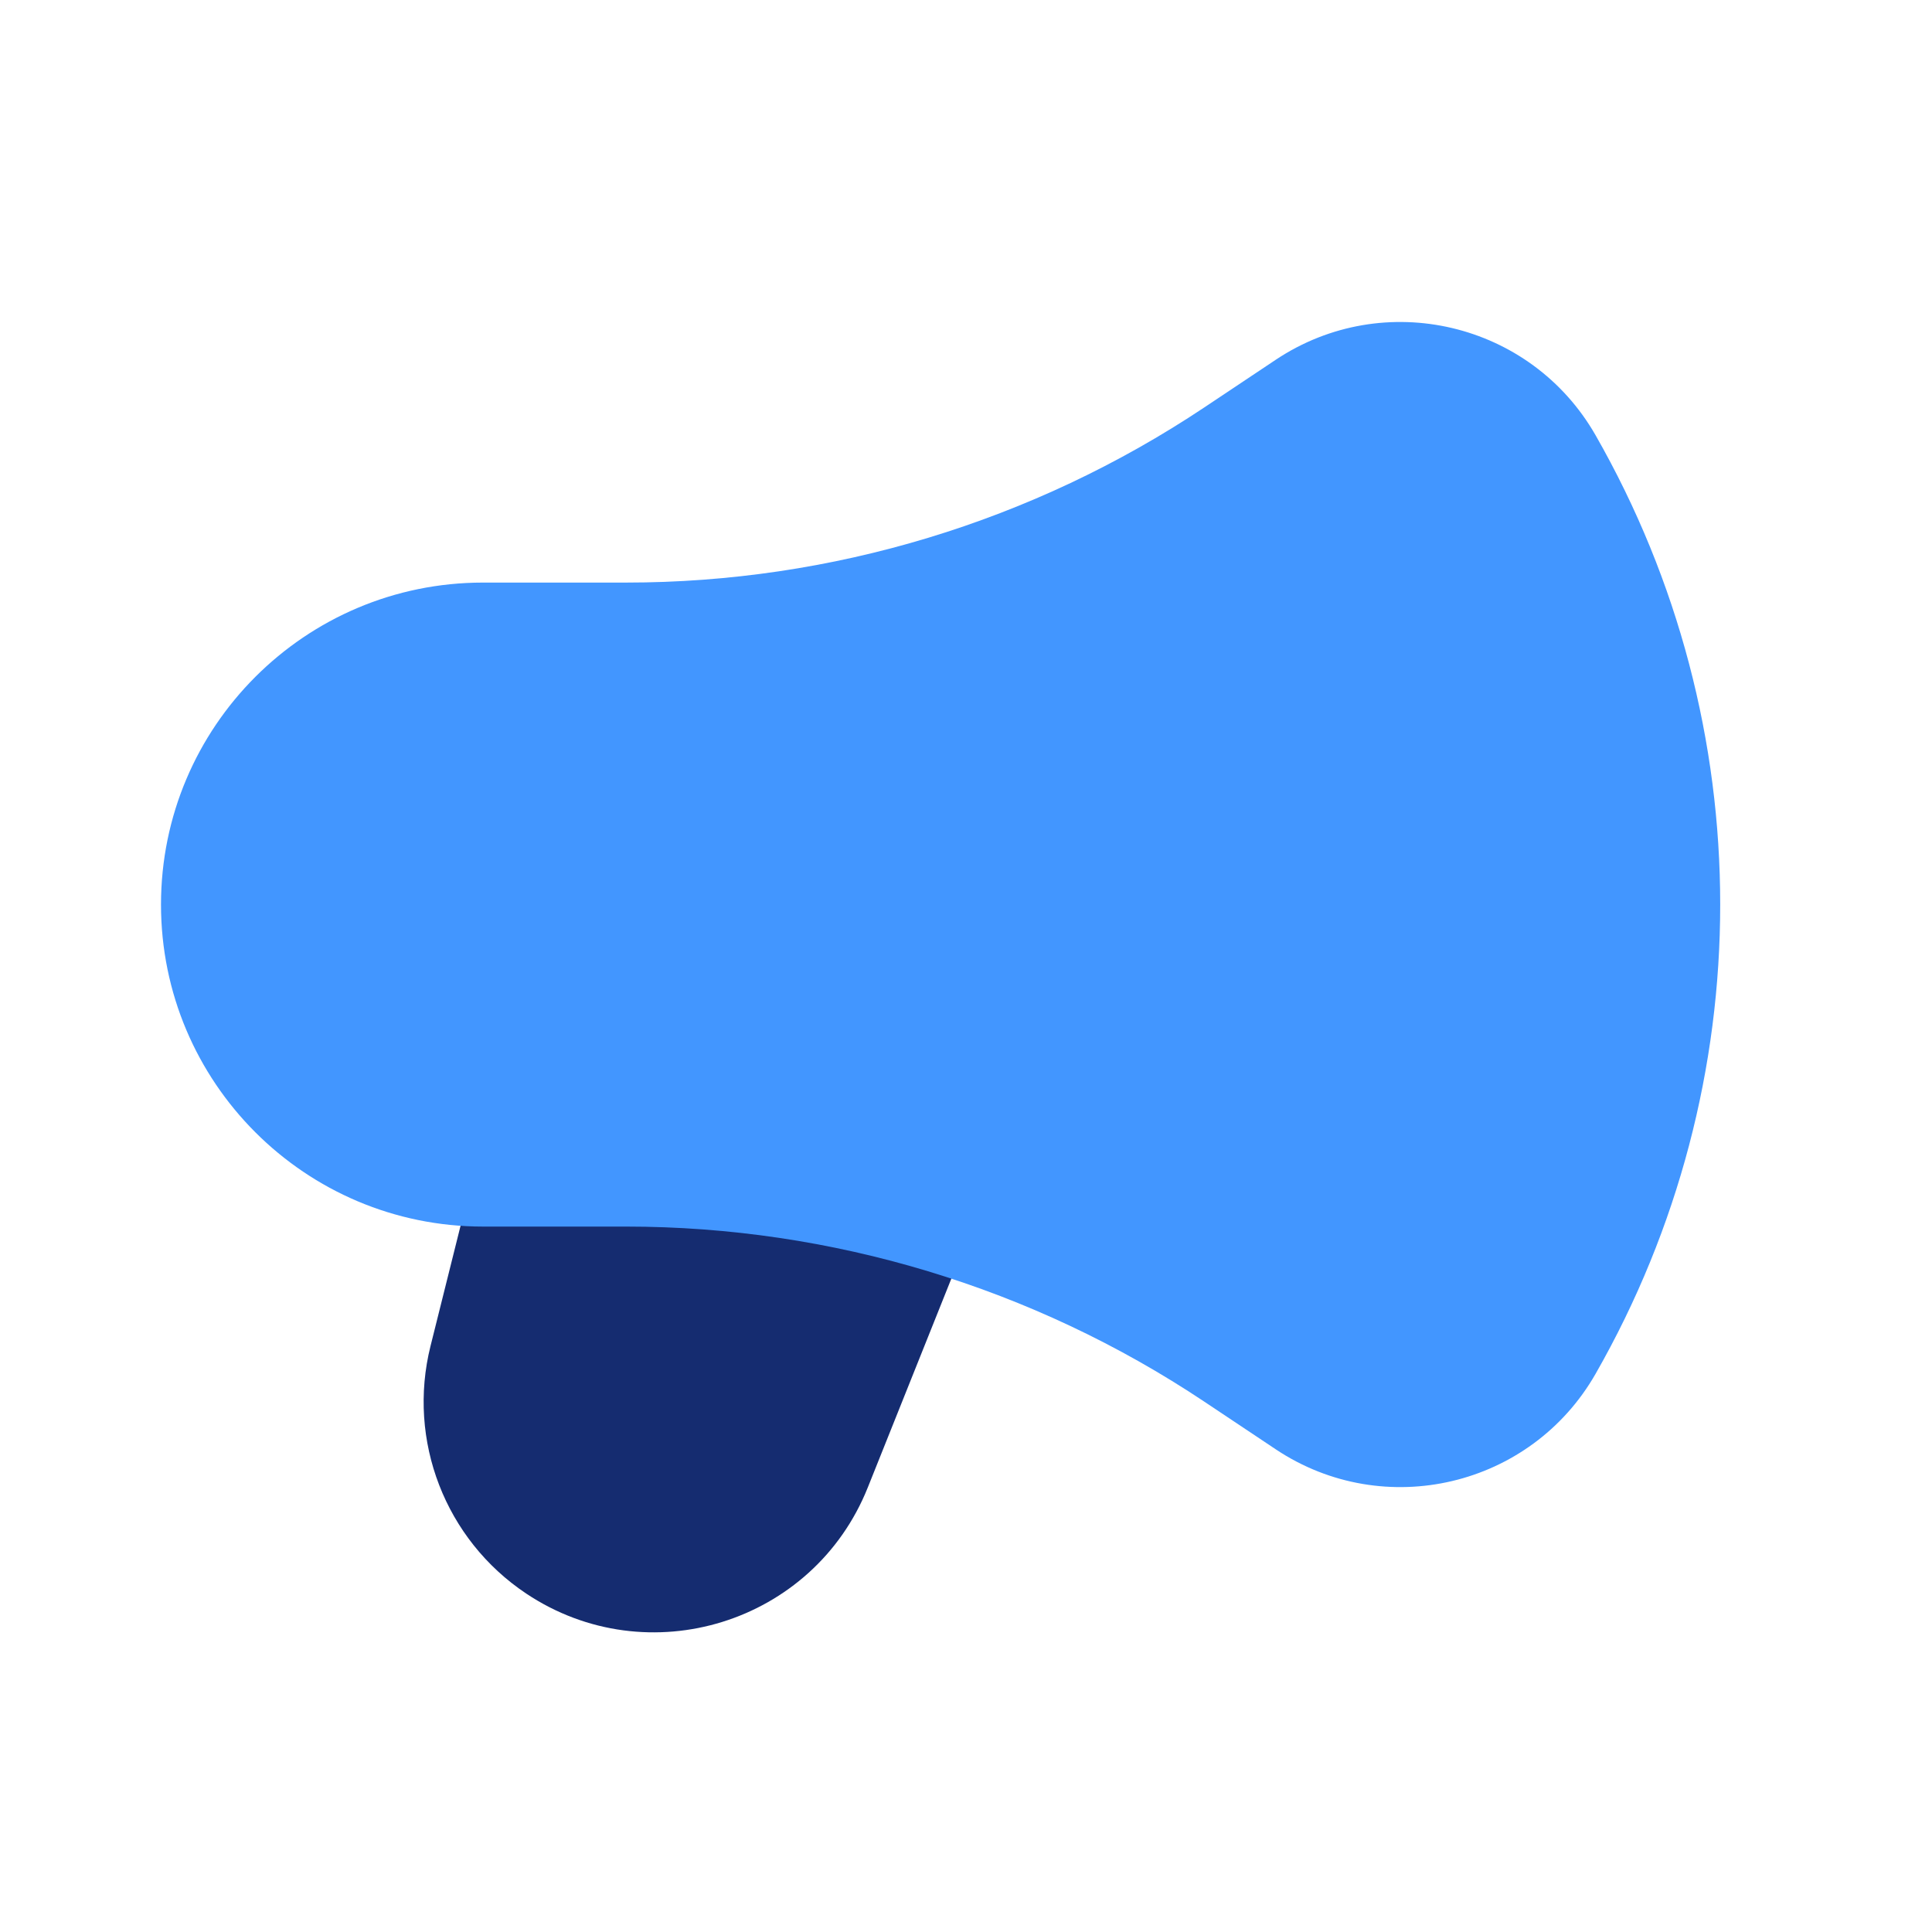
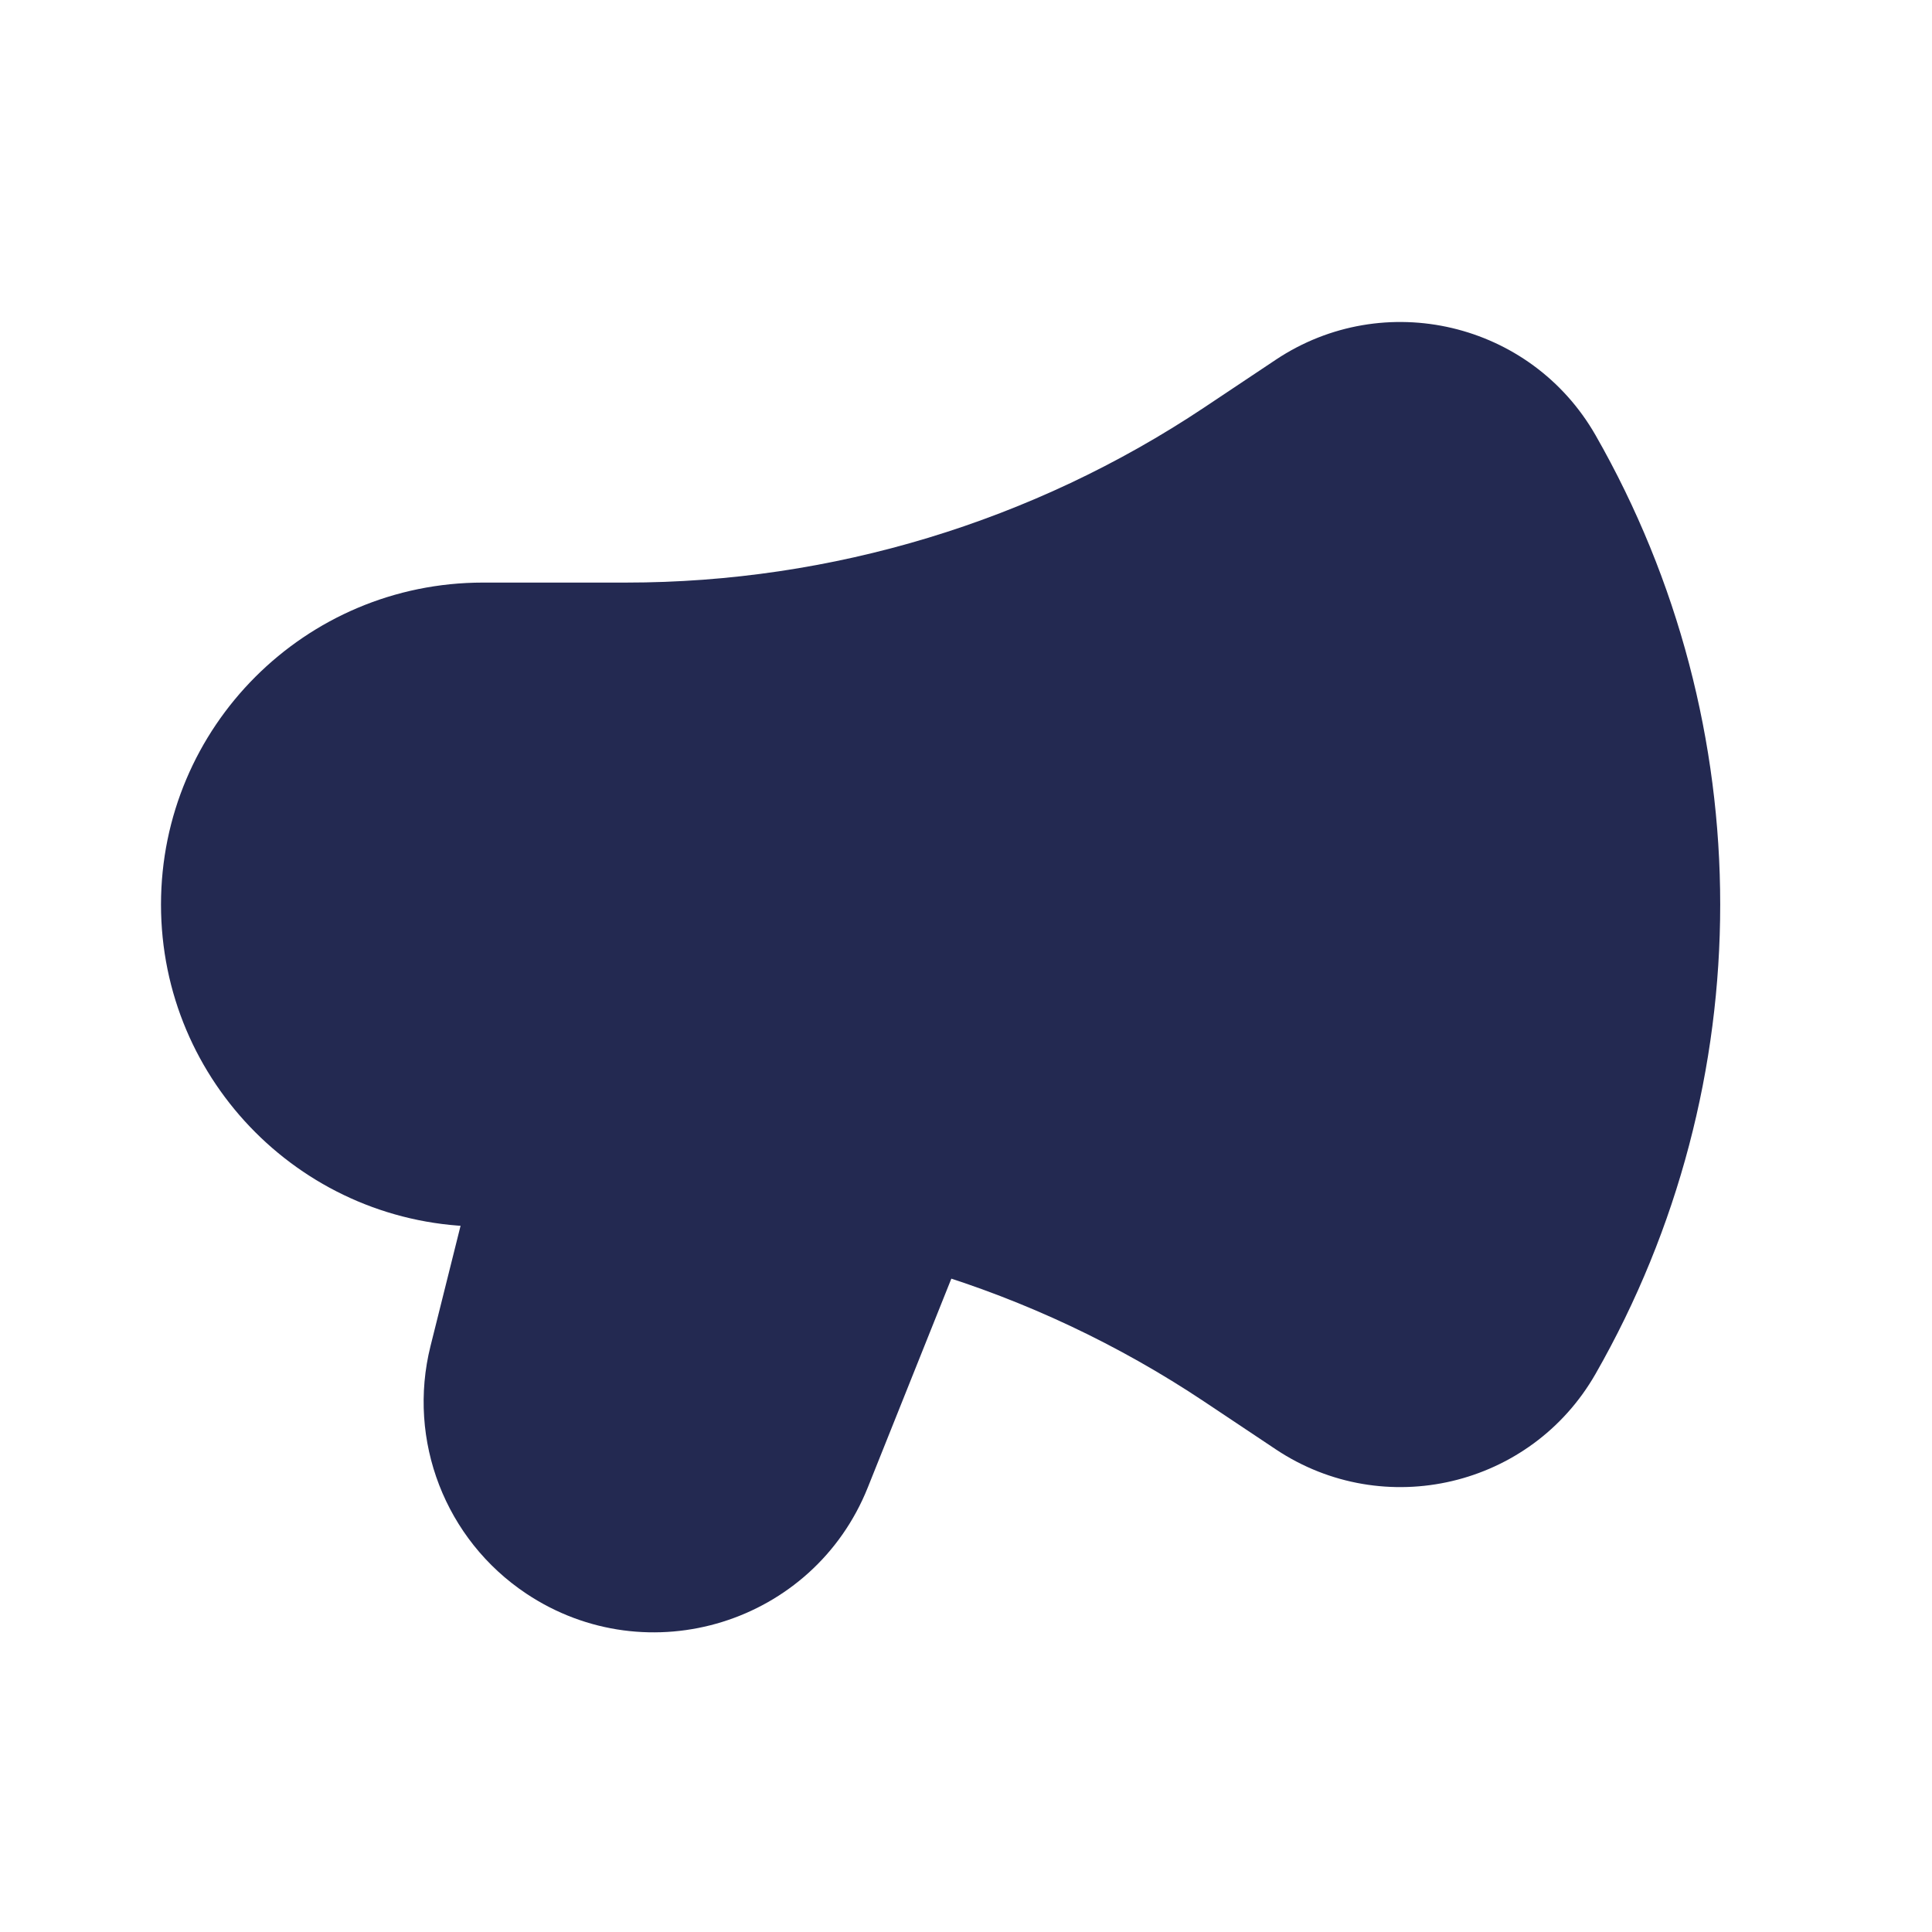
<svg xmlns="http://www.w3.org/2000/svg" width="800px" height="800px" viewBox="0 0 24 24" fill="none">
  <g id="SVGRepo_bgCarrier" stroke-width="0" />
  <g id="SVGRepo_tracerCarrier" stroke-linecap="round" stroke-linejoin="round" />
  <g id="SVGRepo_iconCarrier">
-     <path d="M8.213 13.509C7.141 13.241 6.055 13.893 5.787 14.964L5.348 16.721C5.055 17.895 5.531 19.125 6.537 19.796C8.049 20.804 10.105 20.166 10.78 18.478L12.354 14.544L8.213 13.509Z" fill="#152C70" />
-     <path d="M19.821 5.407C19.018 4.003 17.194 3.572 15.848 4.469L14.959 5.062C12.832 6.48 10.333 7.237 7.777 7.237H6C3.791 7.237 2 9.028 2 11.237C2 13.446 3.791 15.237 6 15.237H7.777C10.333 15.237 12.832 15.993 14.959 17.411L15.848 18.004C17.194 18.901 19.018 18.471 19.821 17.066C21.885 13.454 21.885 9.019 19.821 5.407Z" fill="#4296FF" />
+     <path d="M8.213 13.509C7.141 13.241 6.055 13.893 5.787 14.964L5.348 16.721C5.055 17.895 5.531 19.125 6.537 19.796C8.049 20.804 10.105 20.166 10.78 18.478L12.354 14.544L8.213 13.509Z" fill="#232951" />
+     <path d="M19.821 5.407C19.018 4.003 17.194 3.572 15.848 4.469L14.959 5.062C12.832 6.48 10.333 7.237 7.777 7.237H6C3.791 7.237 2 9.028 2 11.237C2 13.446 3.791 15.237 6 15.237H7.777C10.333 15.237 12.832 15.993 14.959 17.411L15.848 18.004C17.194 18.901 19.018 18.471 19.821 17.066C21.885 13.454 21.885 9.019 19.821 5.407Z" fill="#232951" />
  </g>
</svg>
